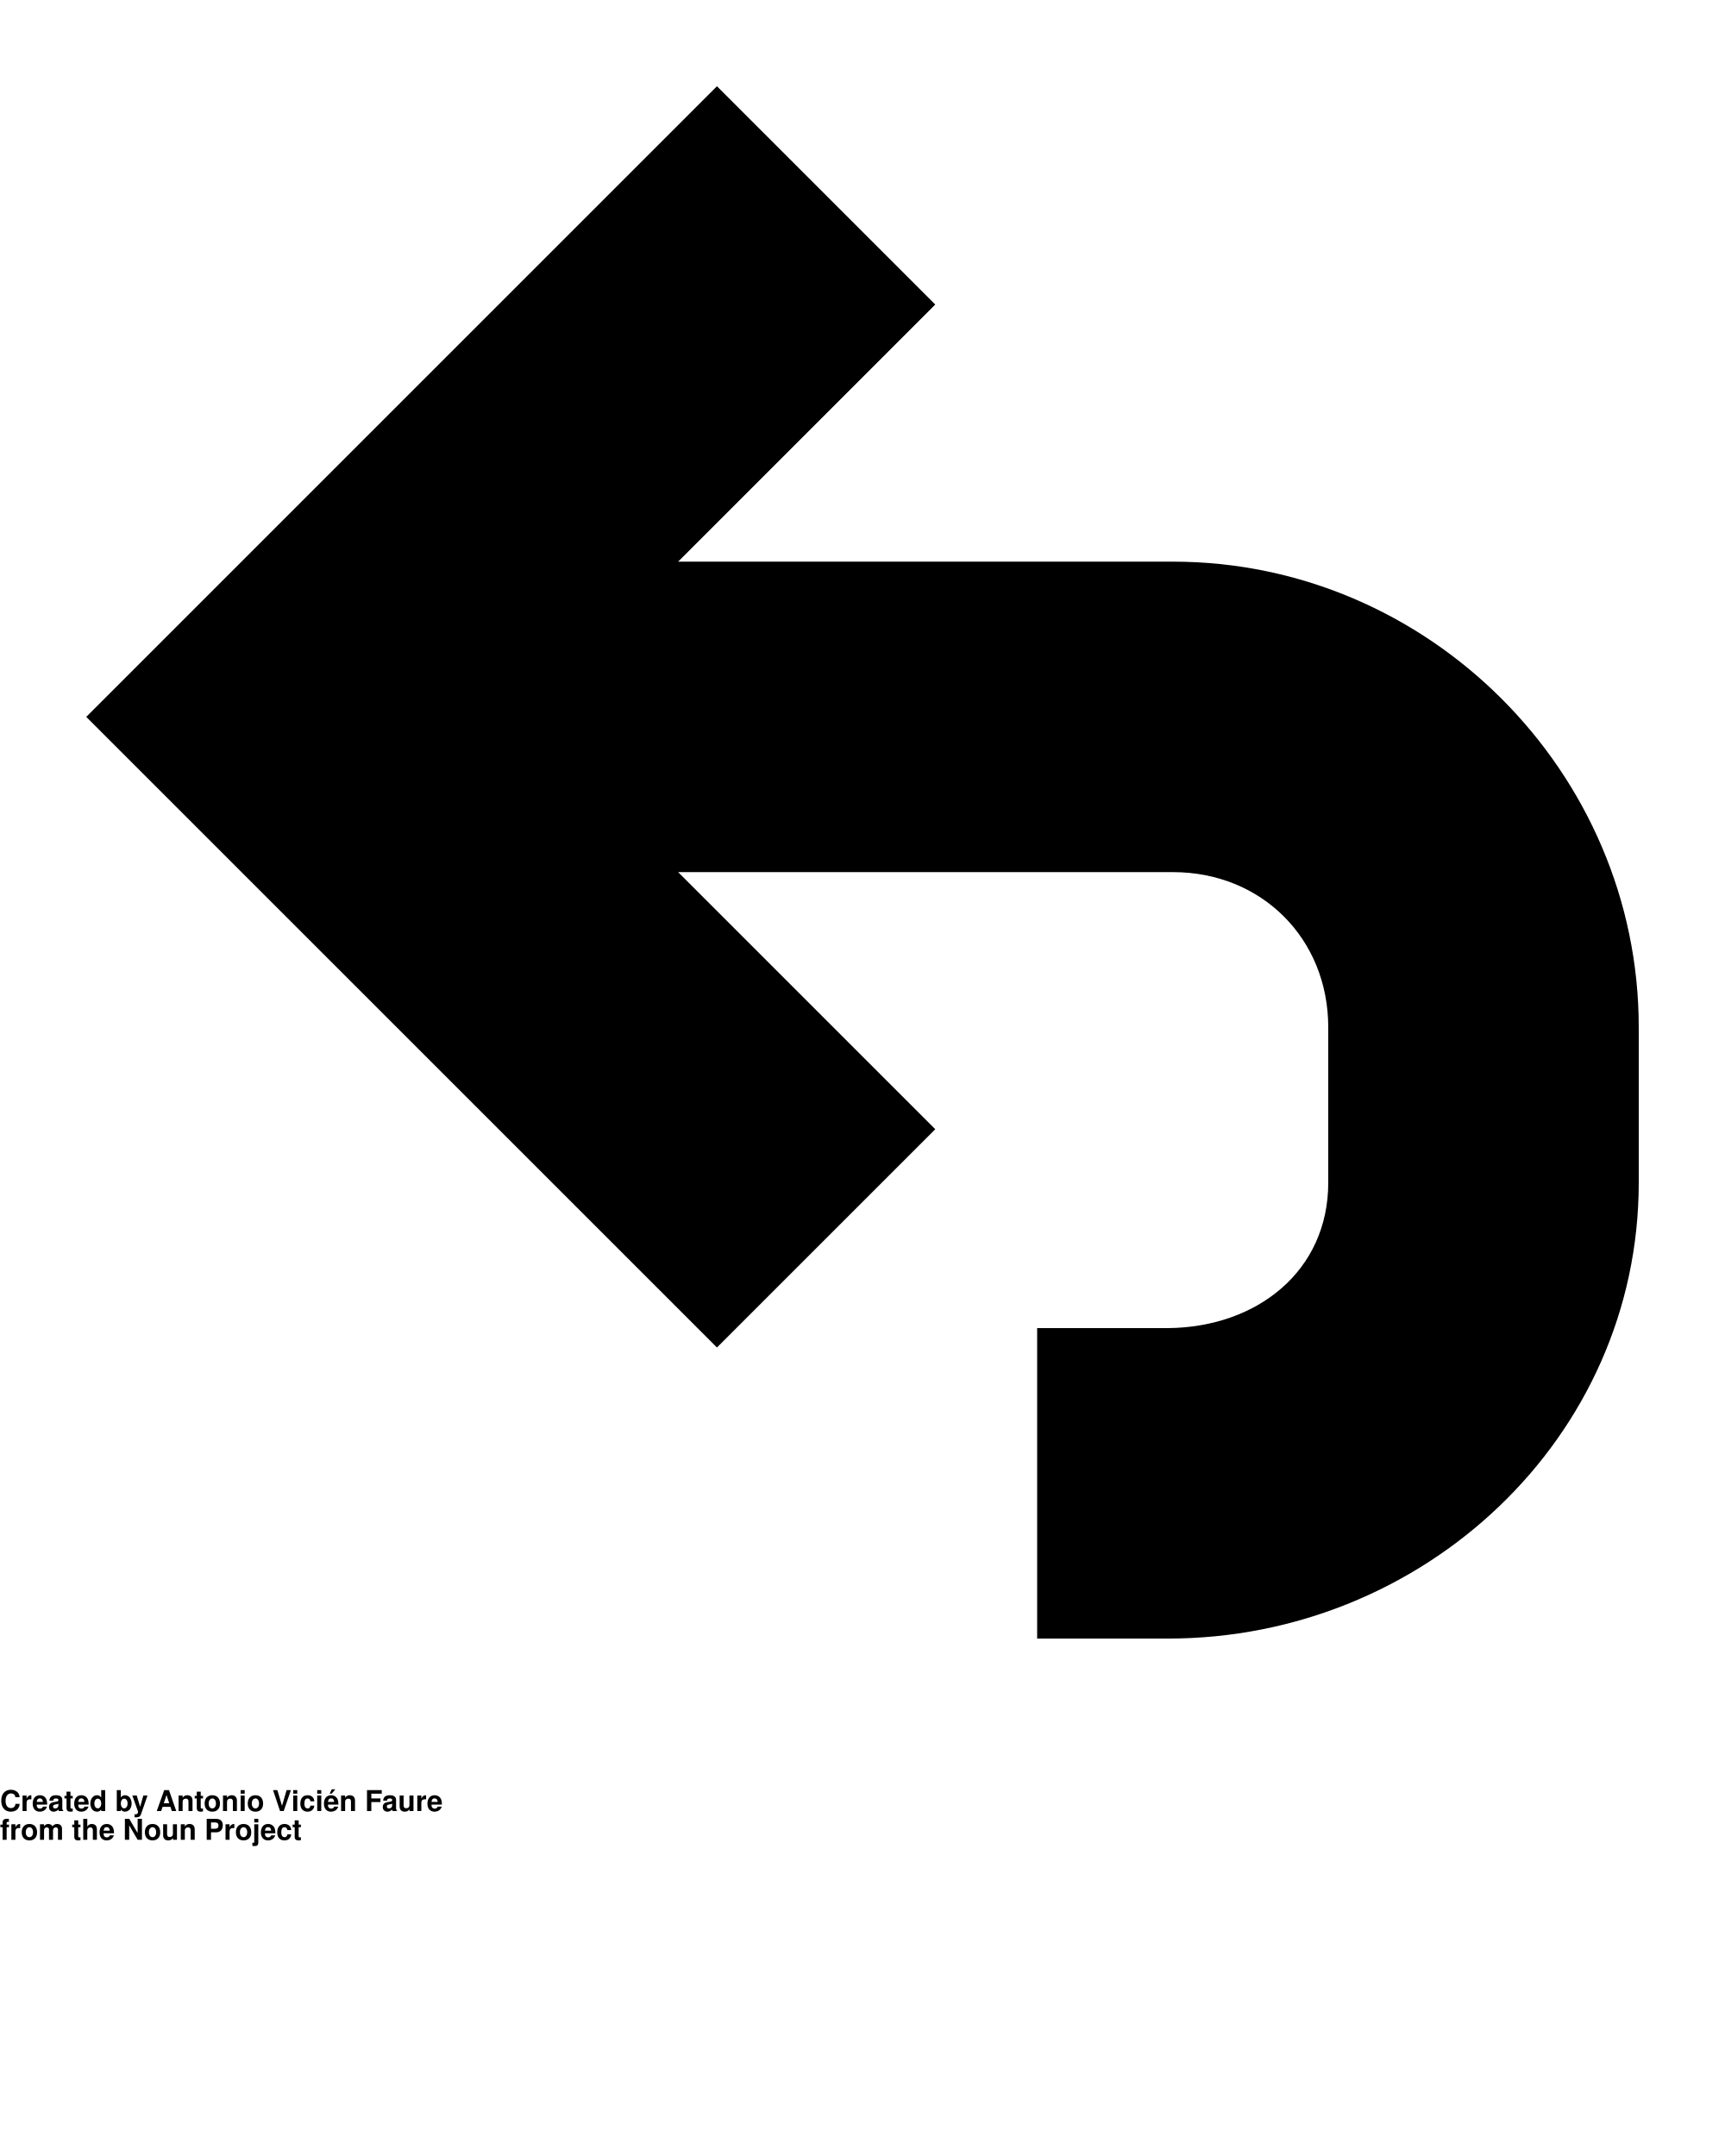
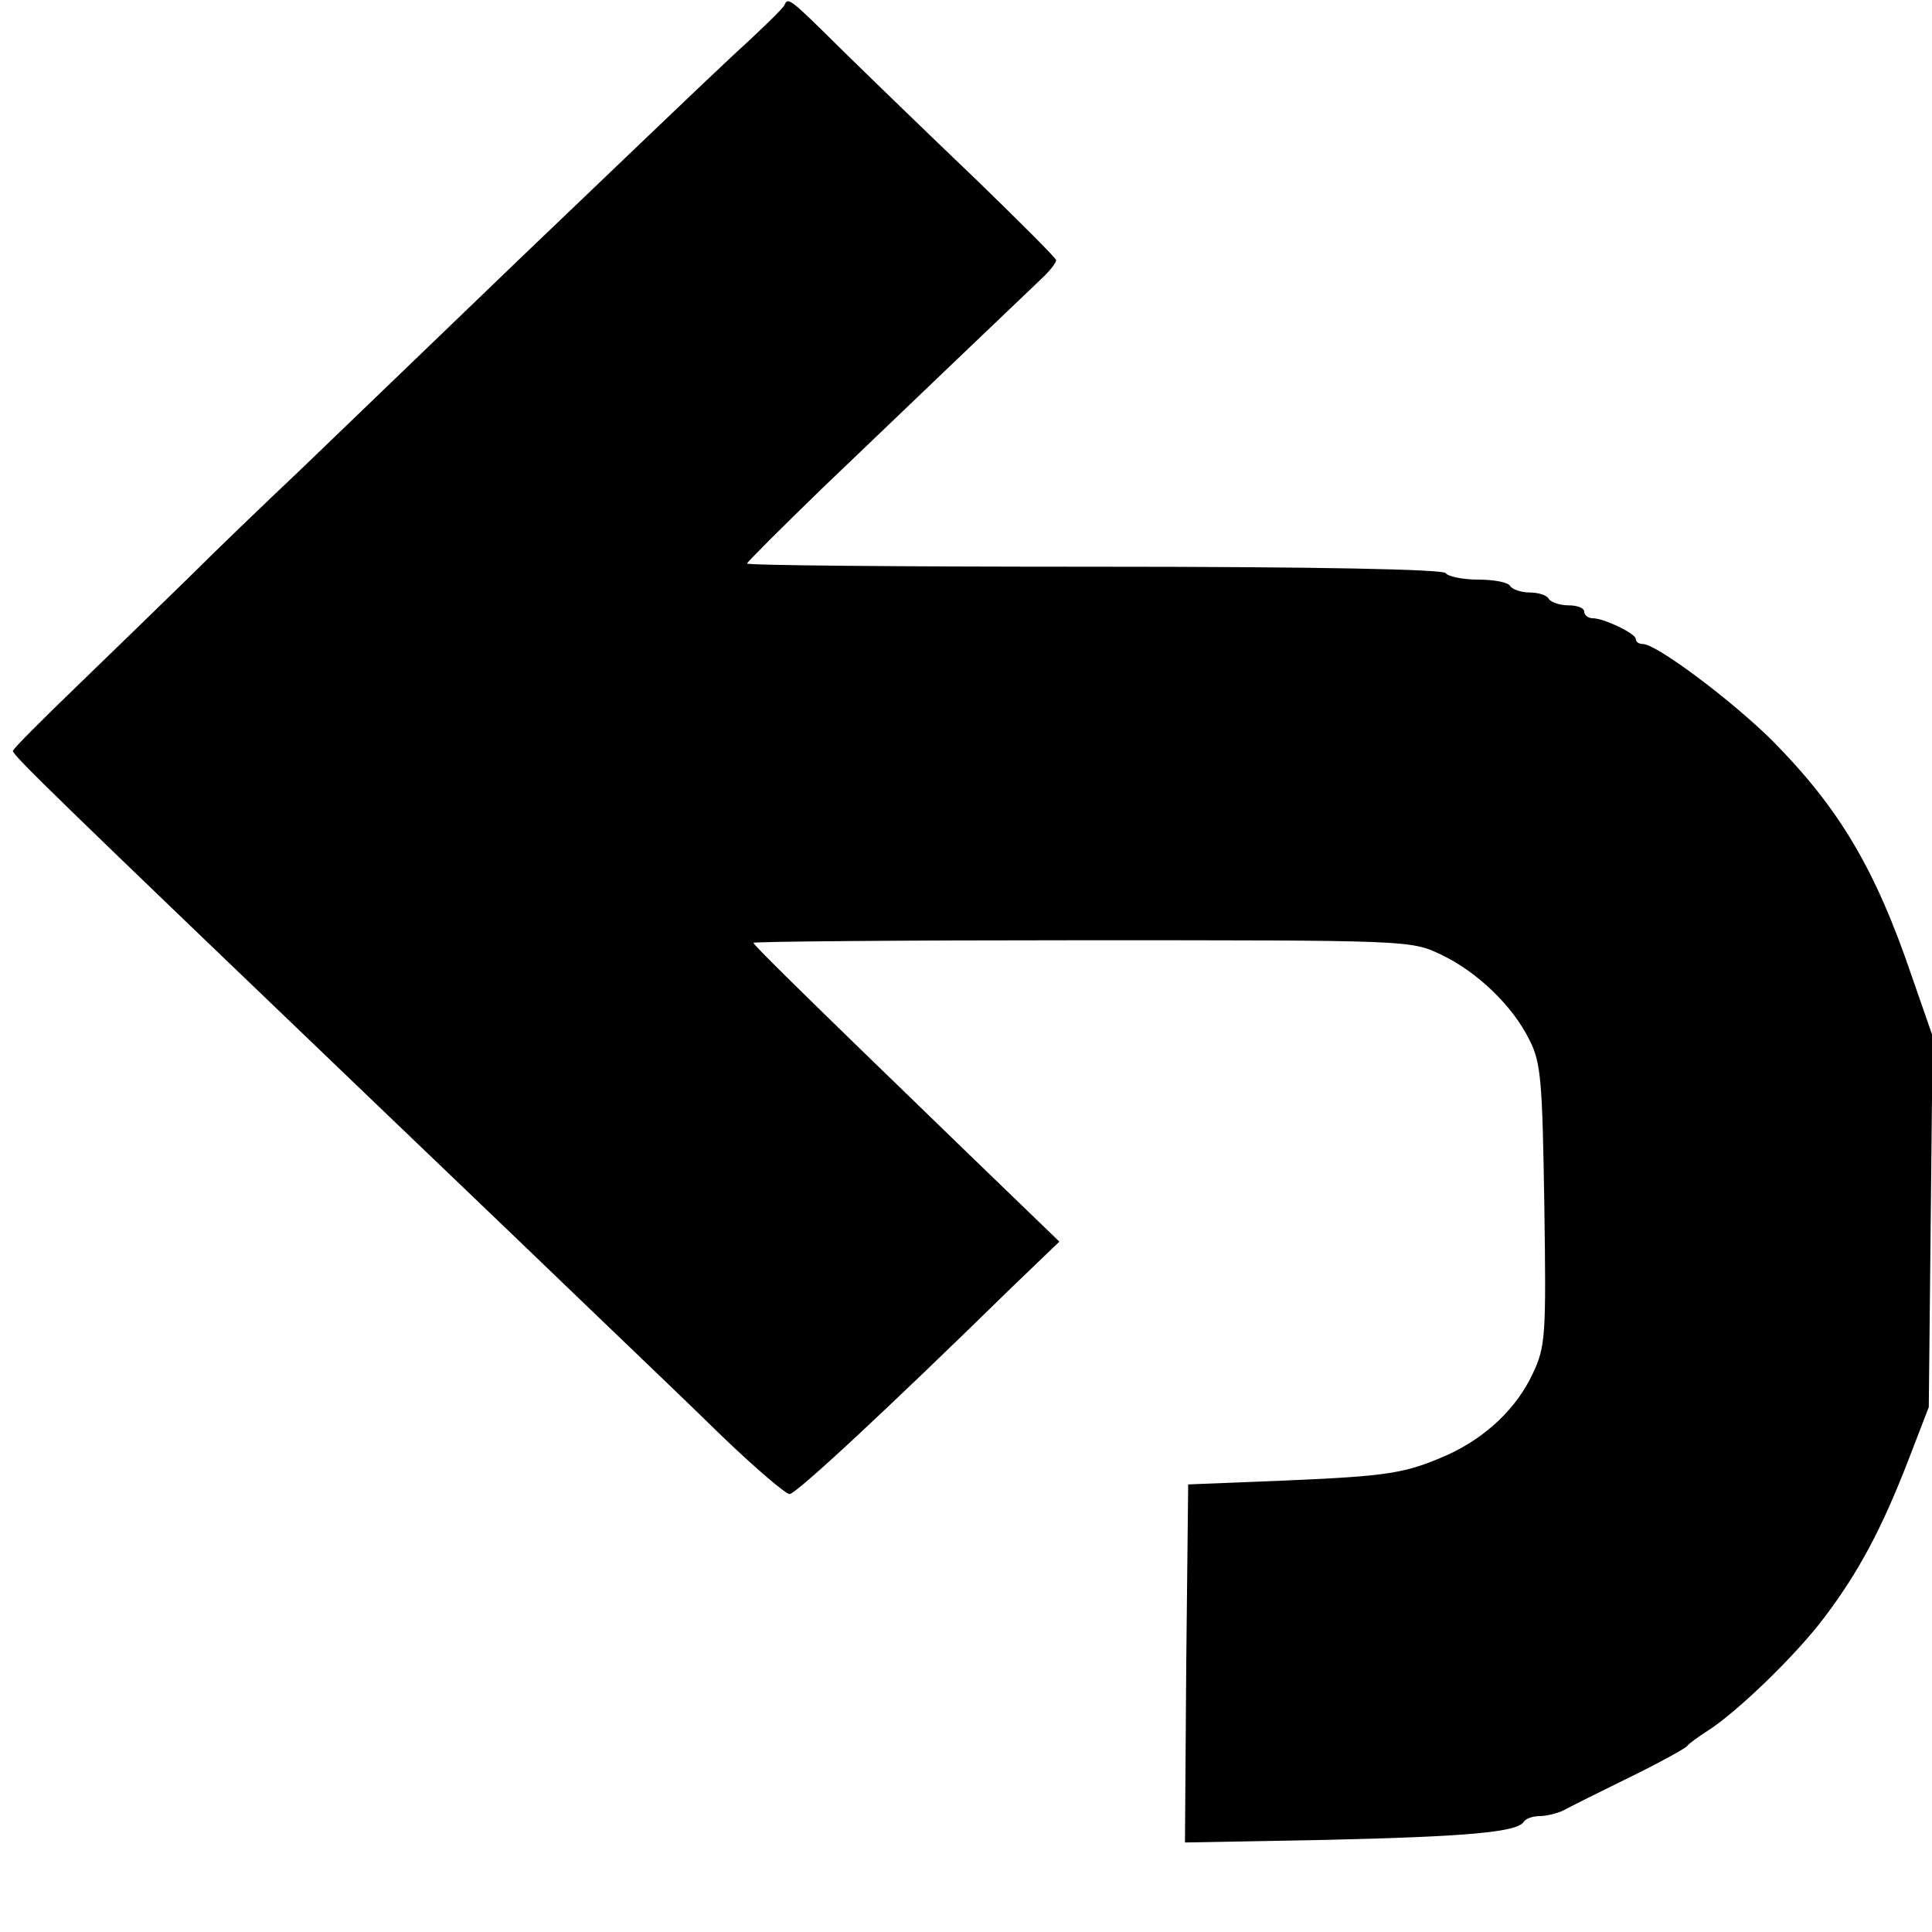
- <svg xmlns="http://www.w3.org/2000/svg" version="1.1" viewBox="0 0 300 375" xml:space="preserve" style="" x="0px" y="0px" fill-rule="evenodd">
-   <defs>
-     <style type="text/css" />
-   </defs>
-   <path d="M 124.688,15 15,124.69 124.688,234.375 l 37.969,-37.967 -44.719,-44.717 86.062,0 c 15.425,0 27,11.575 27,27 l 0,27 c 0,15.422 -12.419,25.167 -27.844,25.31 l -22.781,0 0,54 22.781,0 C 247.563,285 285,250.102 285,205.69 l 0,-27 c 0,-44.404 -36.593,-81 -81,-81 l -86.062,0 L 162.656,52.97 124.688,15 z" style="color:#000000;enable-background:accumulate;" fill="#000000" fill-opacity="1" fill-rule="nonzero" stroke="none" marker="none" visibility="visible" display="inline" overflow="visible" />
-   <text x="0" y="315" fill="#000000" font-size="5px" font-weight="bold" font-family="'Helvetica Neue', Helvetica, Arial-Unicode, Arial, Sans-serif">Created by Antonio Vicién Faure</text>
-   <text x="0" y="320" fill="#000000" font-size="5px" font-weight="bold" font-family="'Helvetica Neue', Helvetica, Arial-Unicode, Arial, Sans-serif">from the Noun Project</text>
+ <svg xmlns="http://www.w3.org/2000/svg" version="1.0" width="300pt" height="300pt" viewBox="0 0 300 300" preserveAspectRatio="xMidYMid meet">
+   <g transform="translate(0,300) scale(0.1,-0.1)" fill="#000000" stroke="none">
+     <path d="M1218 2992 c-1 -4 -39 -41 -83 -81 -44 -41 -190 -181 -325 -310 -135 -130 -290 -279 -344 -331 -55 -52 -132 -126 -171 -165 -39 -38 -117 -114 -173 -168 -56 -54 -102 -100 -102 -103 0 -7 67 -72 570 -554 135 -129 288 -276 340 -326 52 -50 138 -132 190 -183 52 -50 100 -91 106 -91 10 0 151 131 343 319 l76 73 -145 140 c-274 265 -330 321 -330 324 0 2 230 4 510 4 505 0 511 0 557 -22 57 -27 112 -80 138 -133 18 -35 20 -65 23 -256 3 -203 2 -220 -18 -262 -25 -54 -73 -99 -132 -126 -66 -29 -91 -33 -253 -40 l-150 -6 -3 -278 -2 -278 217 4 c220 5 299 12 309 28 3 5 14 9 25 9 10 0 27 4 37 9 9 5 55 28 102 51 47 23 87 45 90 49 3 4 17 14 31 23 46 29 140 120 183 178 52 69 88 136 129 242 l32 83 3 288 3 288 -32 92 c-57 168 -113 262 -218 368 -64 63 -179 149 -200 149 -6 0 -11 3 -11 8 0 8 -49 32 -67 32 -7 0 -13 5 -13 10 0 6 -11 10 -24 10 -14 0 -28 5 -31 10 -3 6 -17 10 -30 10 -13 0 -27 5 -30 10 -3 6 -26 10 -50 10 -24 0 -47 5 -50 10 -4 6 -197 10 -546 10 -296 0 -539 2 -539 5 0 2 53 55 117 117 120 115 298 285 340 325 13 12 23 25 23 29 0 3 -55 58 -122 123 -67 64 -159 153 -206 199 -87 86 -88 87 -94 74z" />
+   </g>
</svg>
